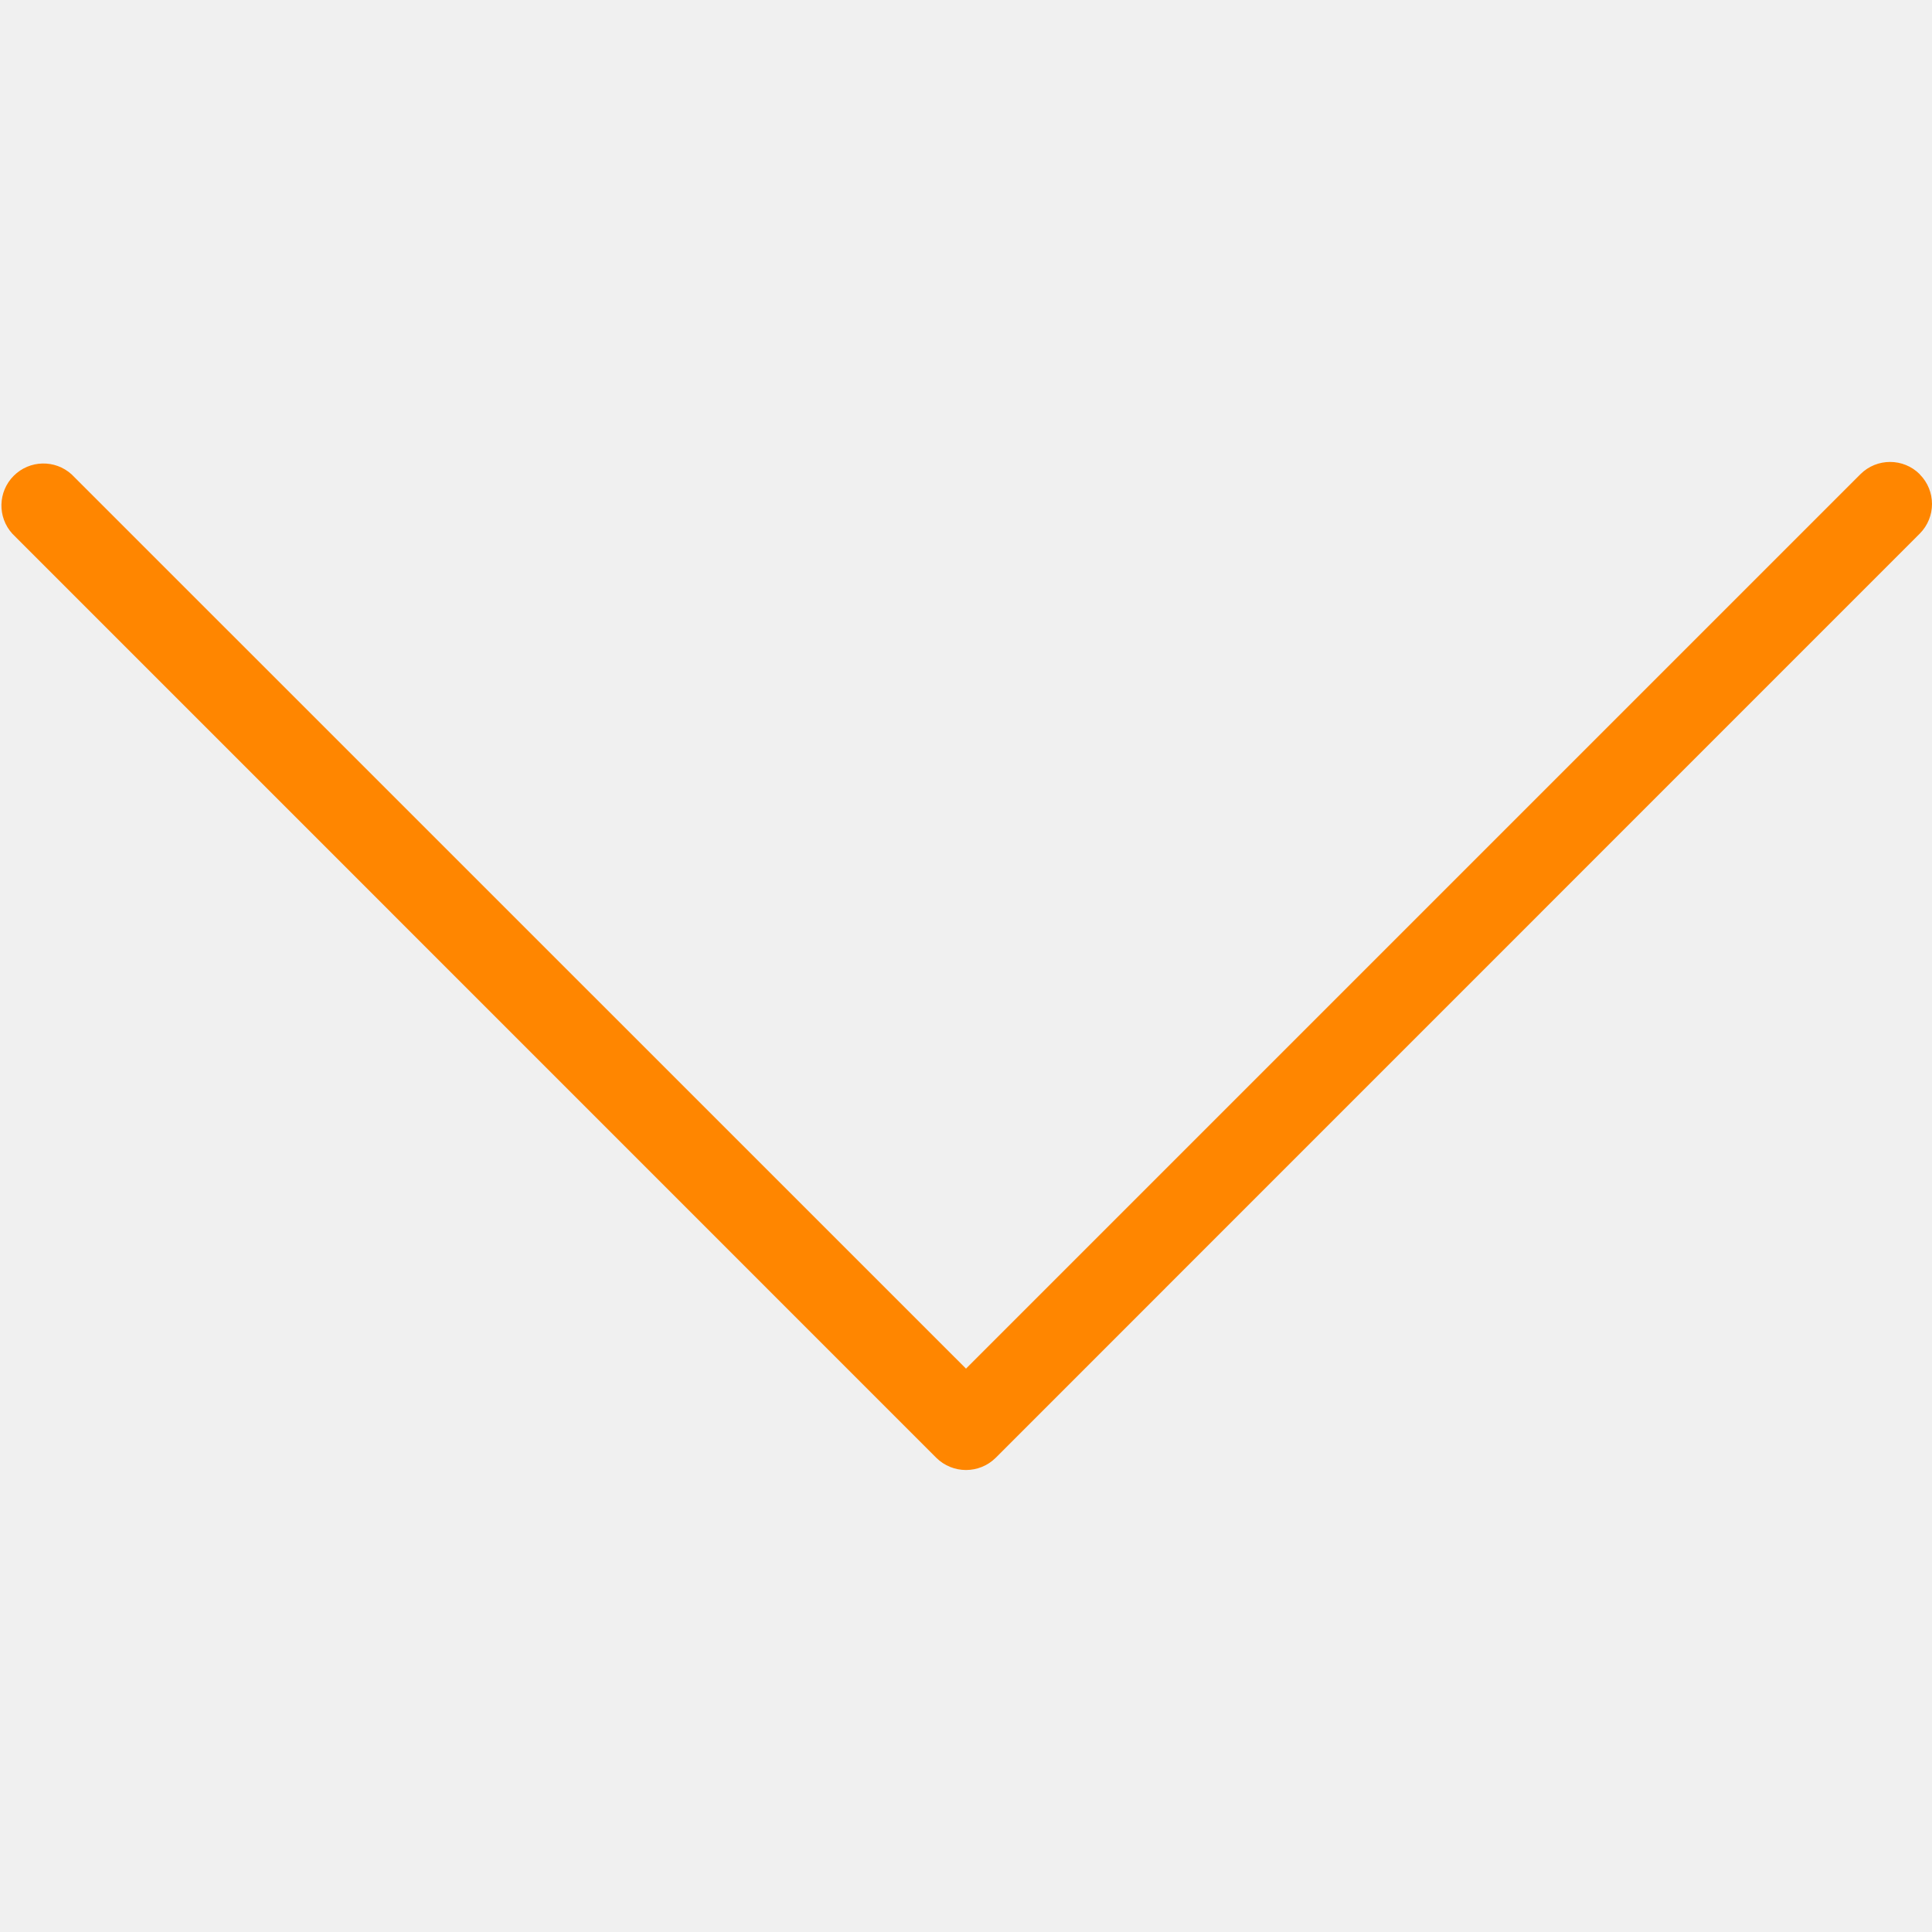
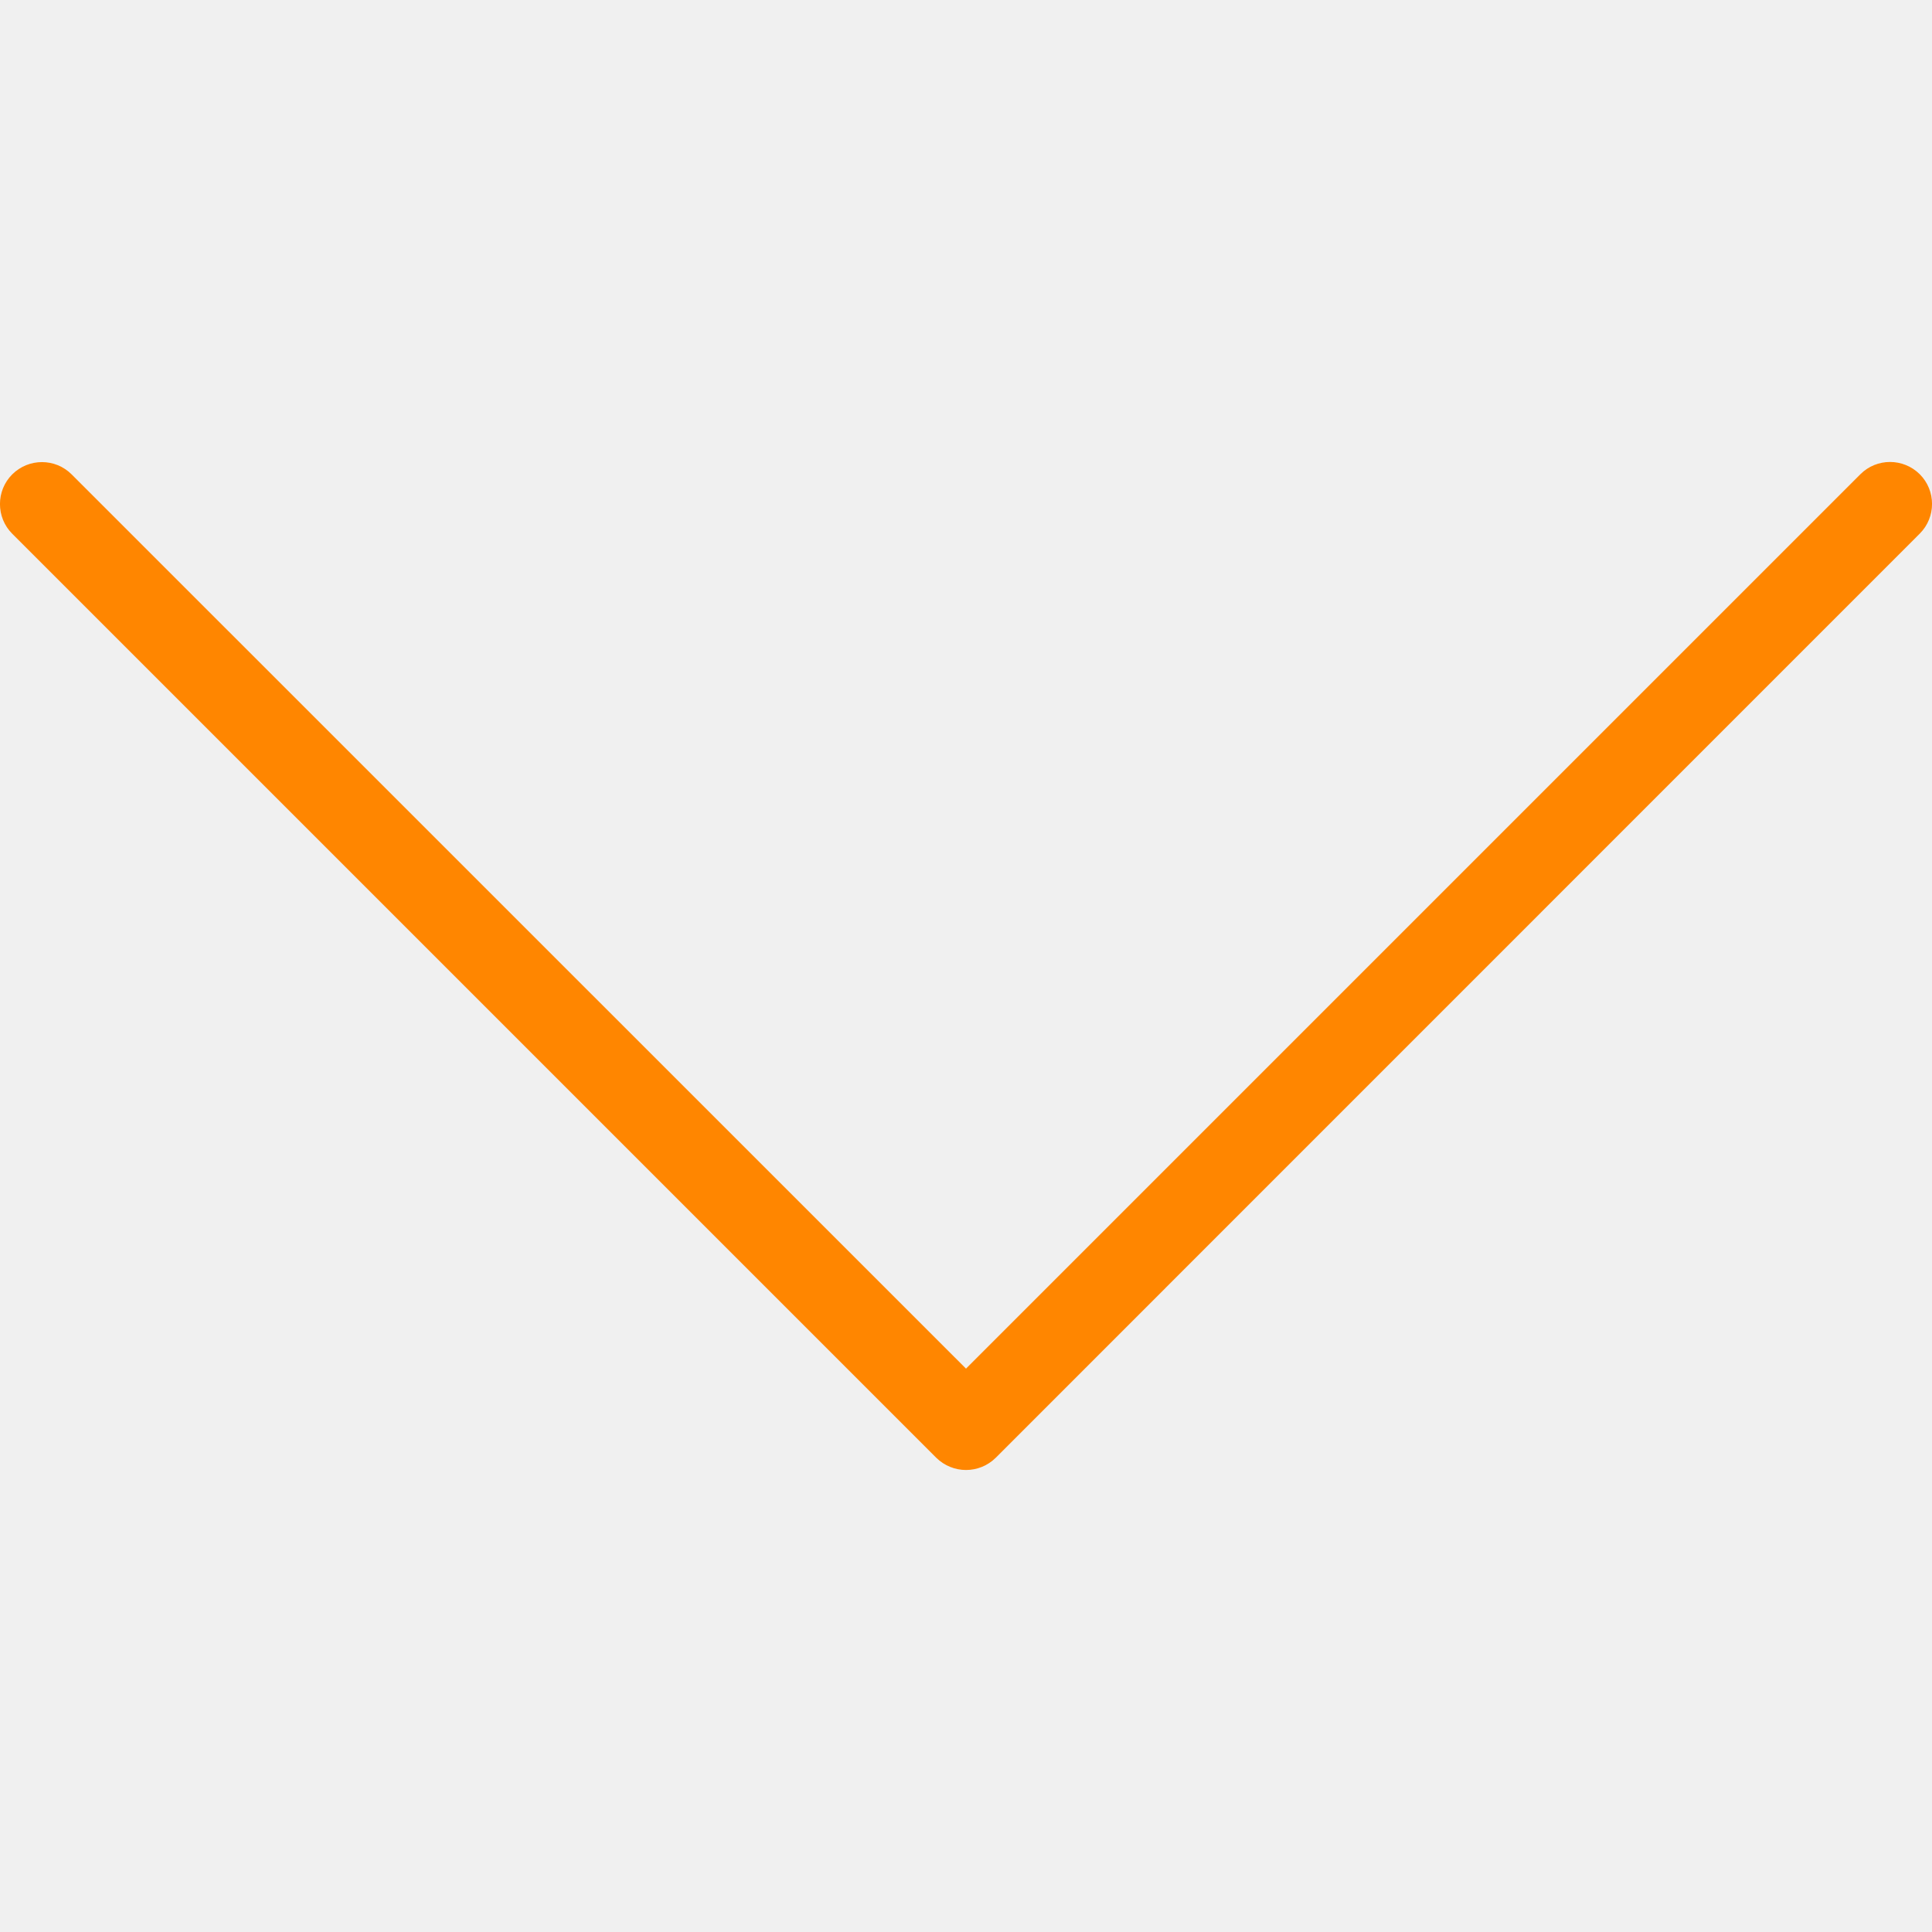
- <svg xmlns="http://www.w3.org/2000/svg" width="15" height="15" fill="none">
-   <g clip-path="url(#a)">
-     <path d="M14.905 3.682a.326.326 0 0 0-.461 0L7.5 10.626.556 3.683a.326.326 0 0 0-.46.461l7.173 7.174a.328.328 0 0 0 .462 0l7.174-7.175a.326.326 0 0 0 0-.46Z" fill="#FF8600" />
+ <svg xmlns="http://www.w3.org/2000/svg" width="15" height="15" viewBox="0 0 15 15" fill="none">
+   <g clip-path="url(#clip0)">
+     <path d="M14.905 3.682C14.777 3.555 14.571 3.555 14.444 3.682L7.5 10.626L0.556 3.683C0.429 3.556 0.223 3.556 0.095 3.683C-0.032 3.81 -0.032 4.017 0.095 4.144L7.269 11.318C7.333 11.381 7.417 11.413 7.5 11.413C7.584 11.413 7.667 11.381 7.731 11.318L14.905 4.143C15.032 4.016 15.032 3.809 14.905 3.682Z" fill="#FF8600" />
  </g>
  <defs>
-     <clipPath id="a">
-       <path fill="#fff" d="M0 0h15v15H0z" />
+     <clipPath id="clip0">
+       <rect width="15" height="15" fill="white" />
    </clipPath>
  </defs>
</svg>
